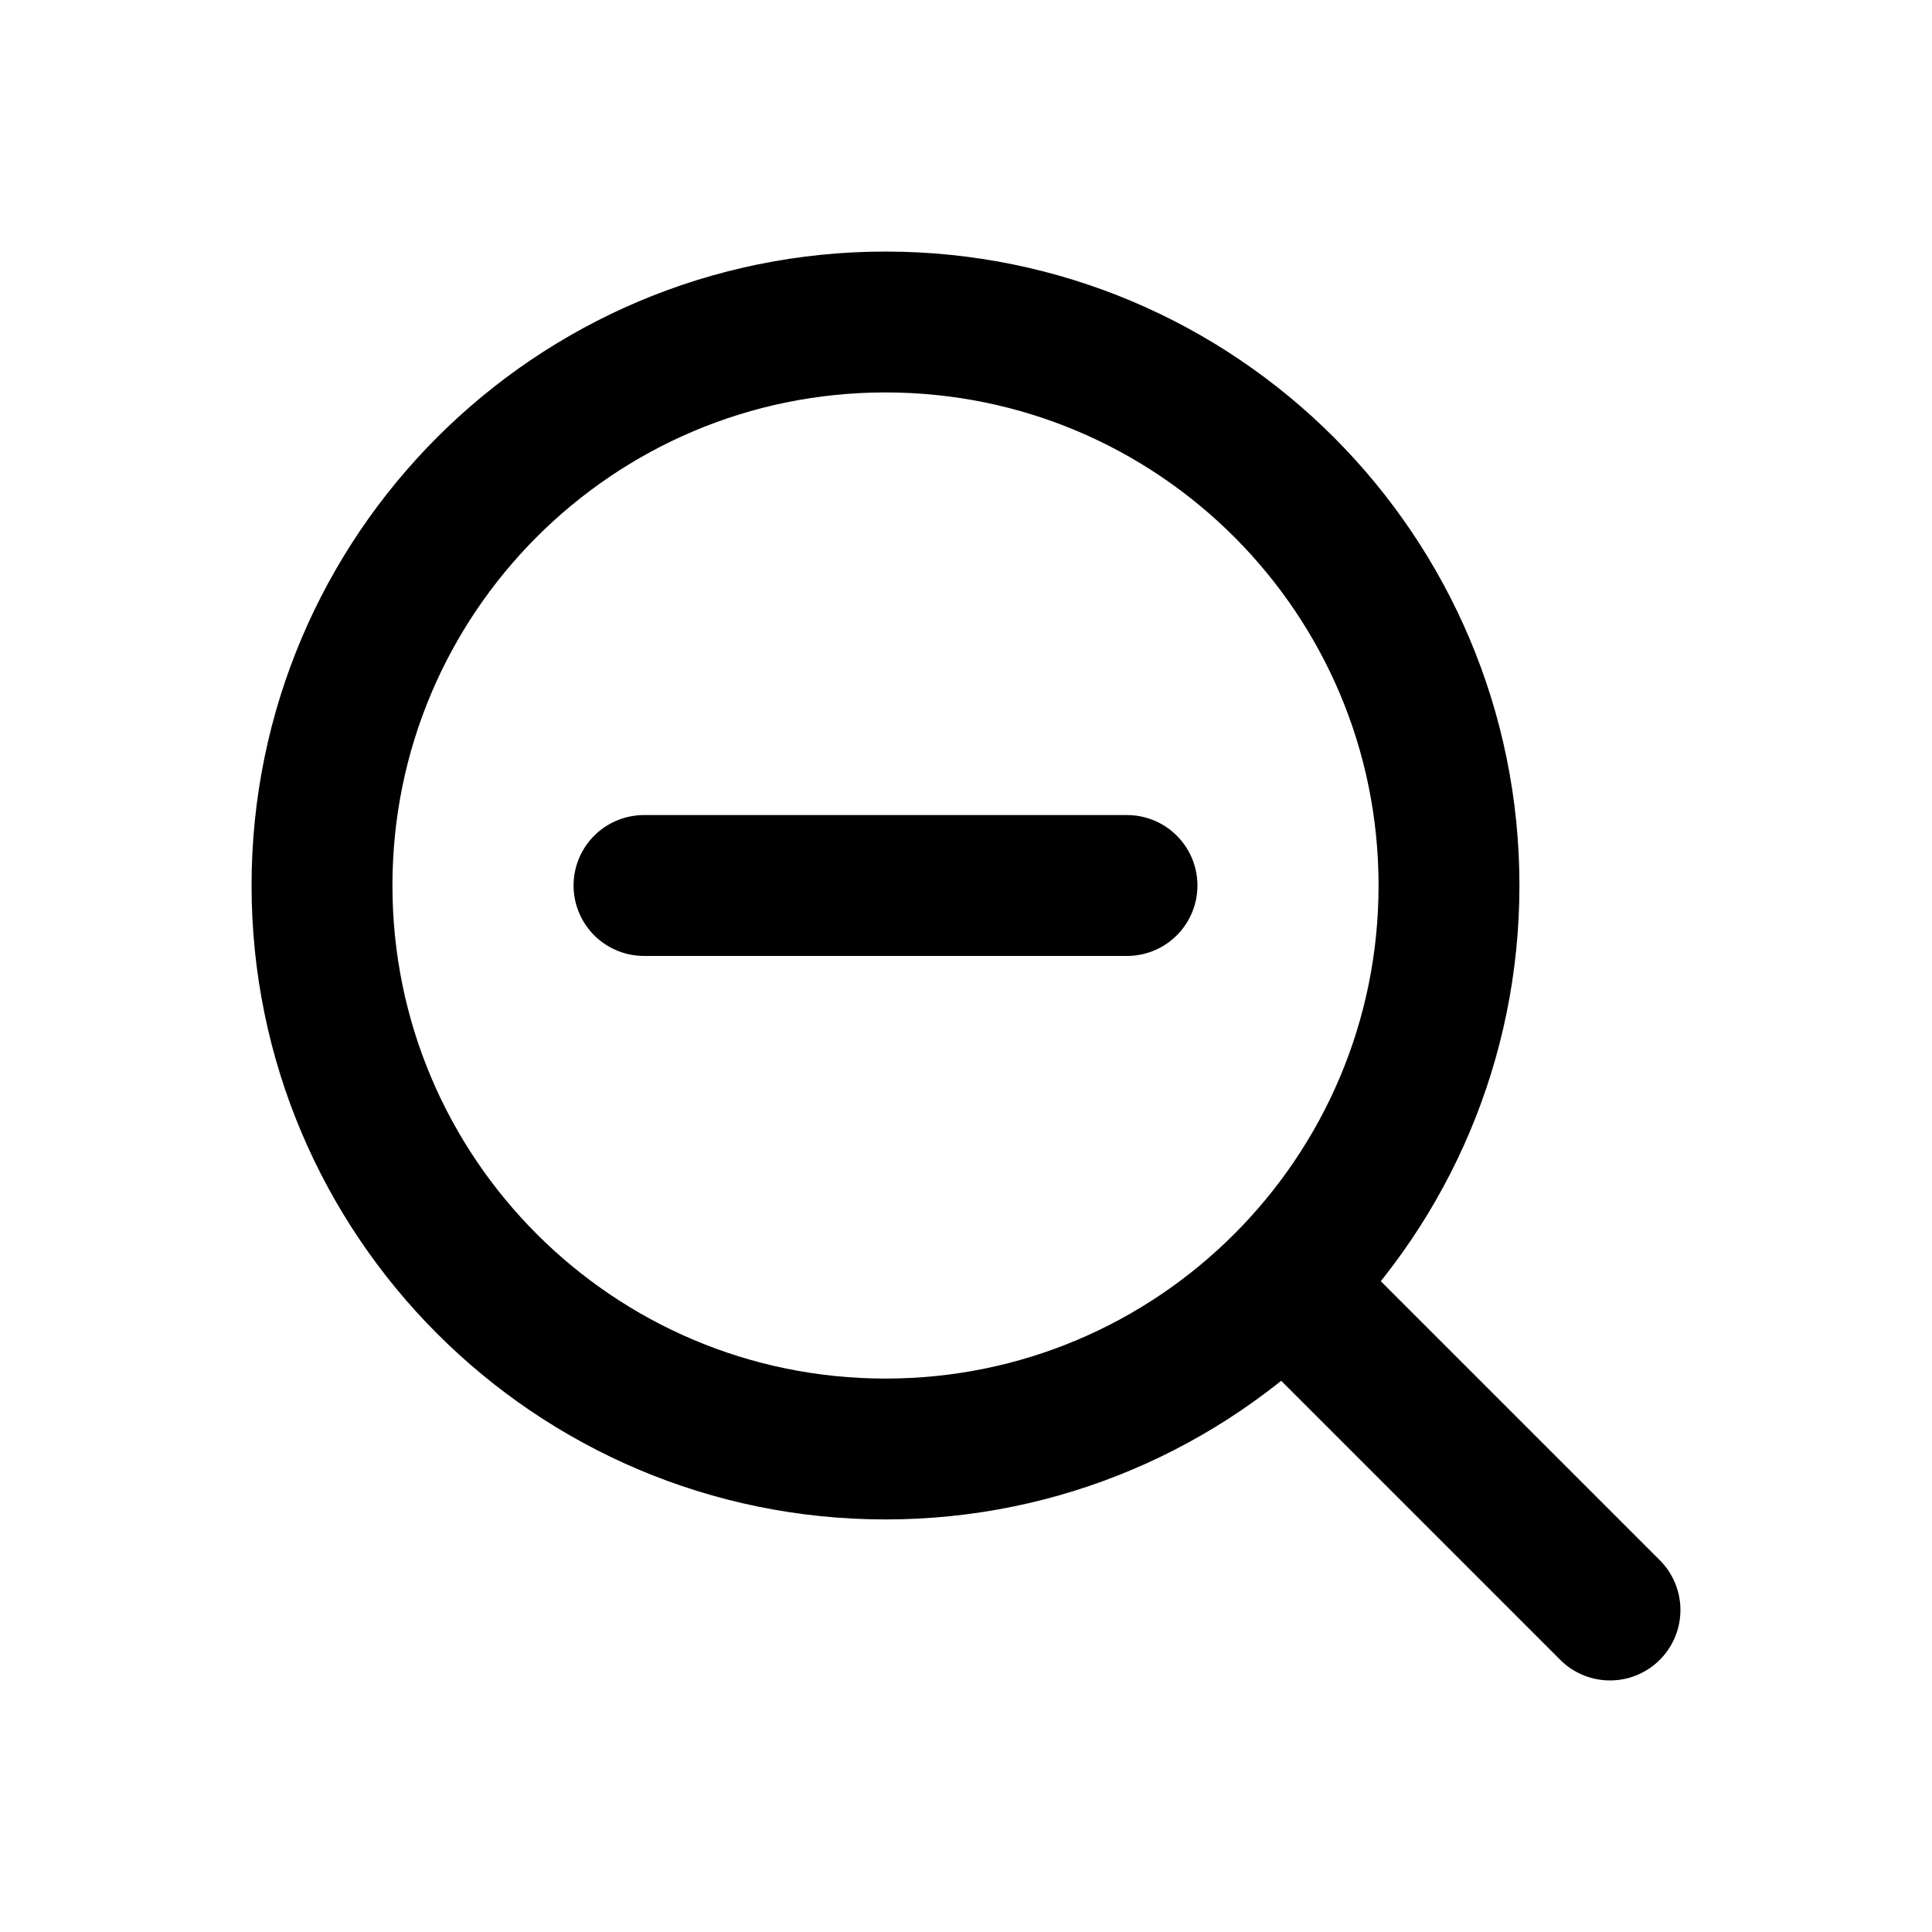
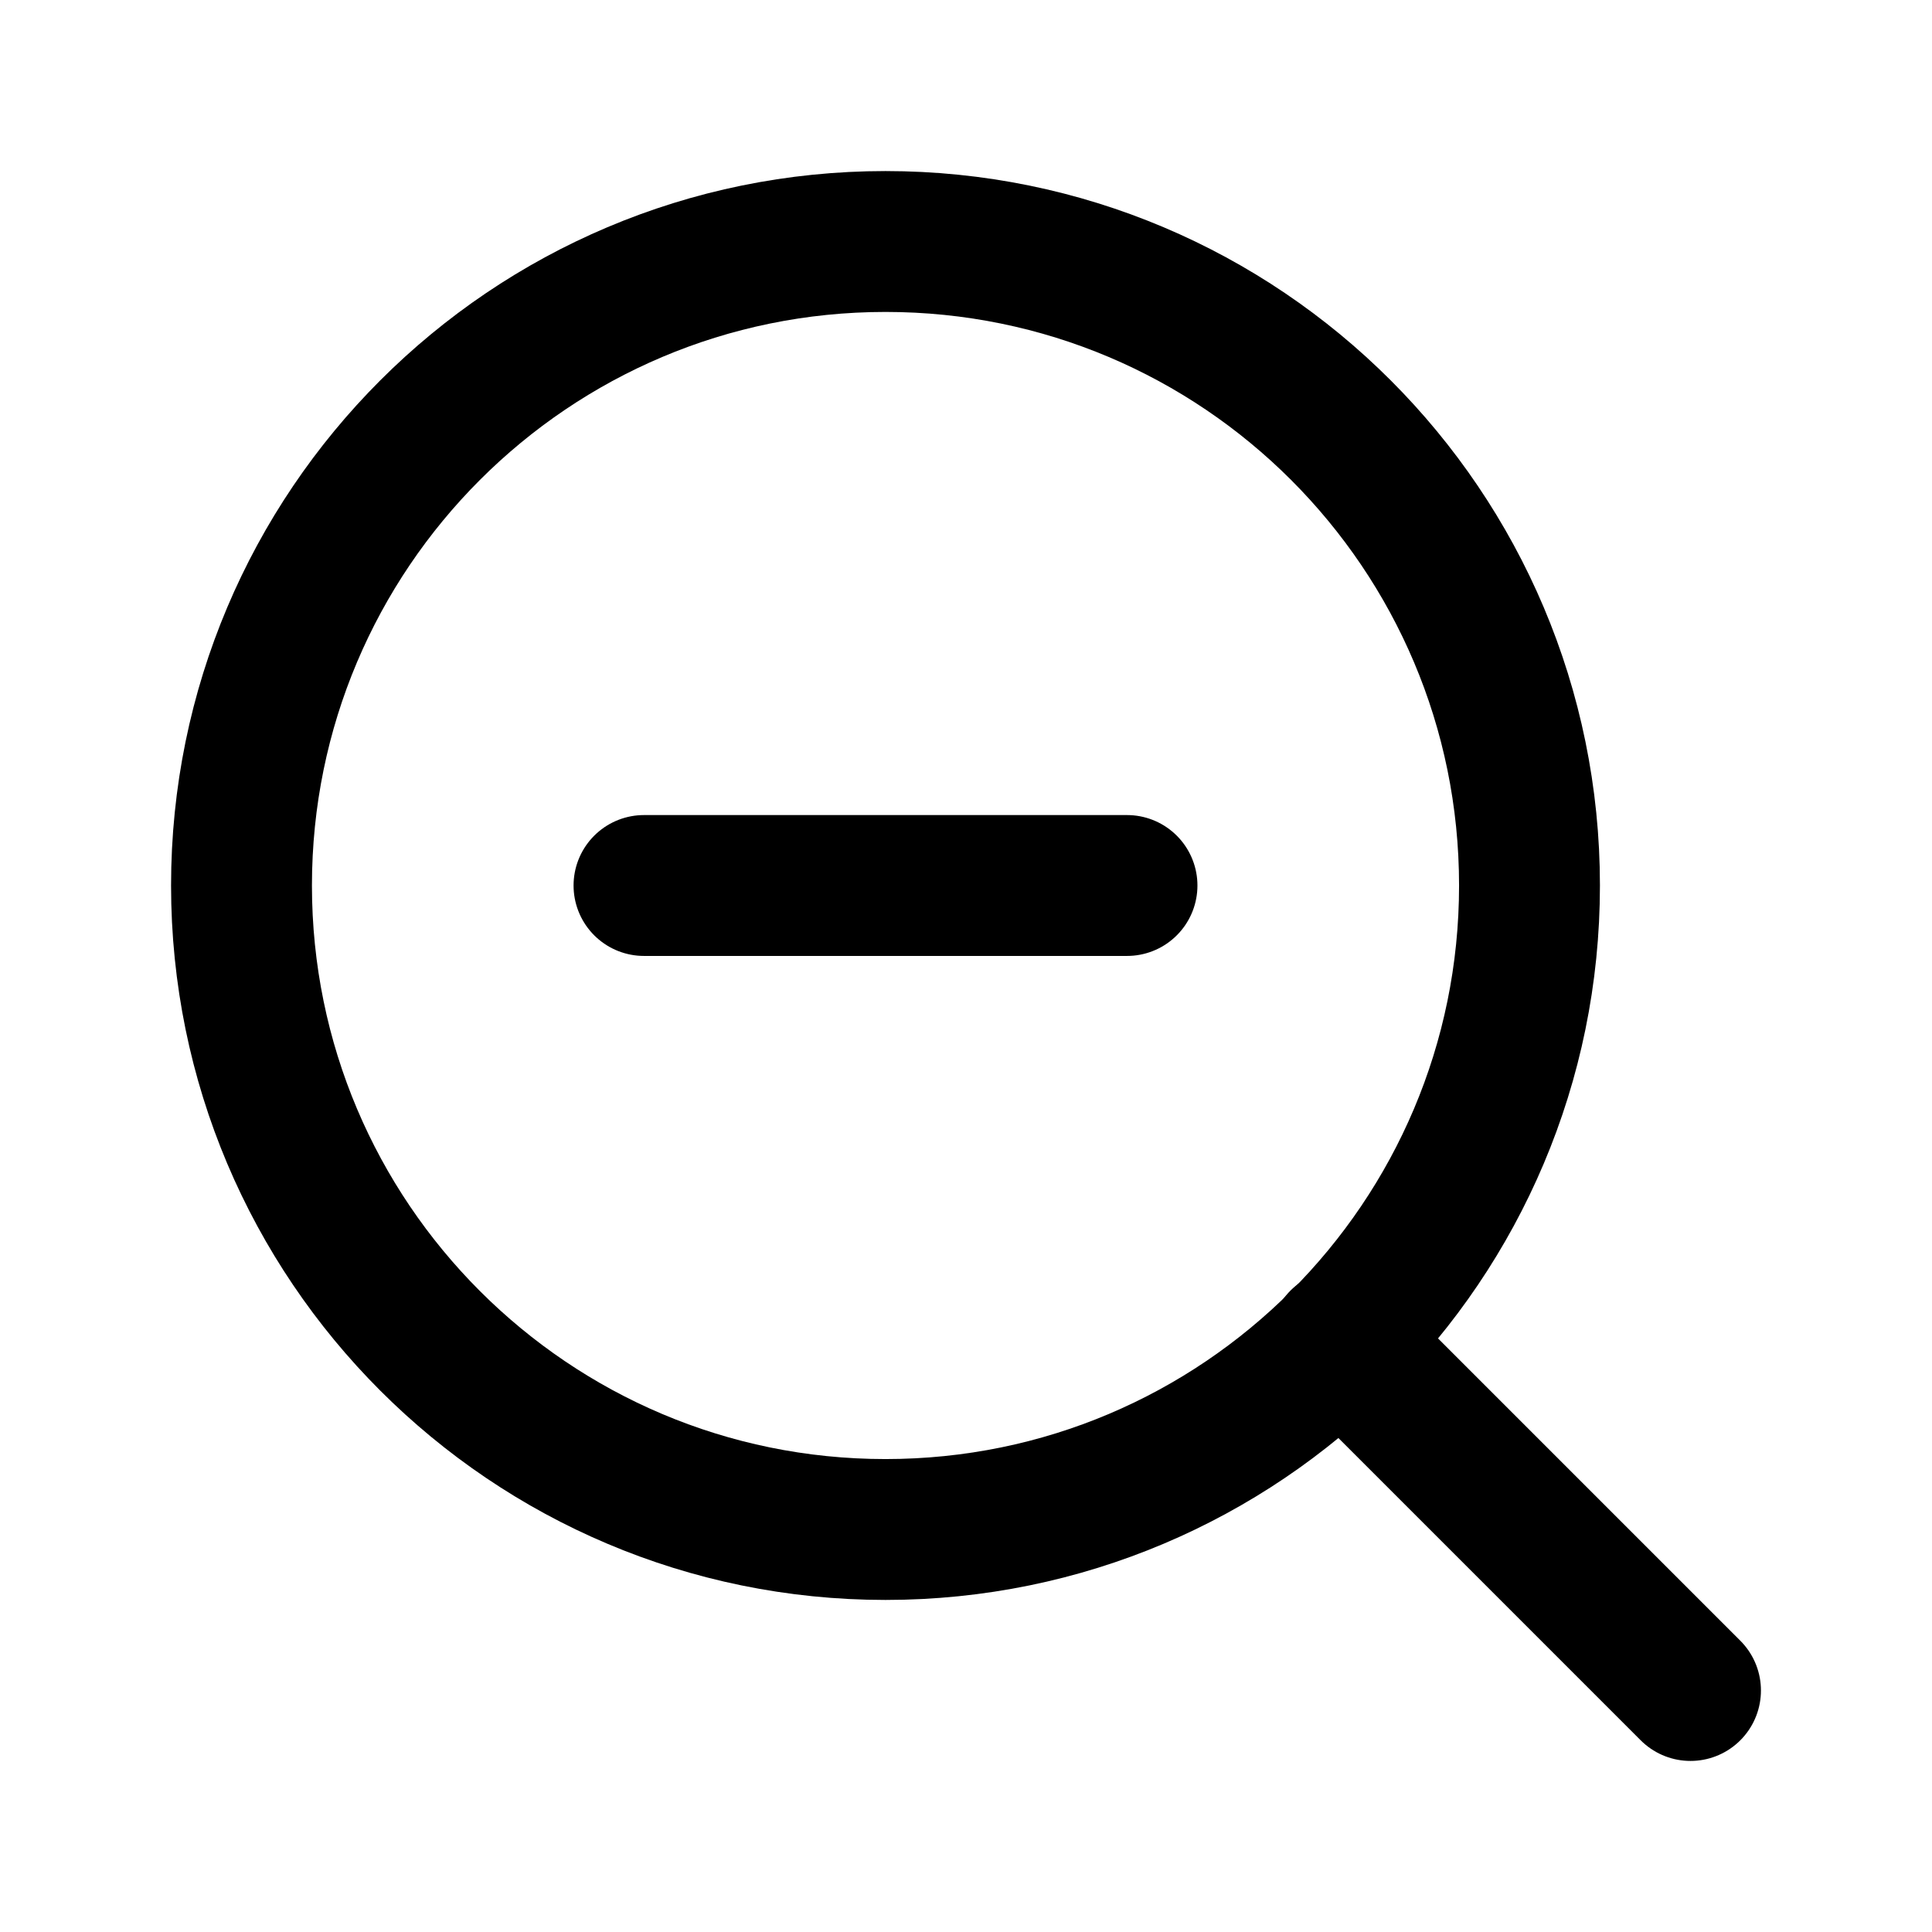
- <svg xmlns="http://www.w3.org/2000/svg" viewBox="0 0 24 24" fill="none" stroke="currentColor" stroke-width="1.75" stroke-linecap="round" stroke-linejoin="round">
-   <circle cx="11" cy="11" r="7" />
-   <path d="m20 20-4-4M8 11h6" />
+ <svg xmlns="http://www.w3.org/2000/svg" width="24" height="24" viewBox="0 0 24 24" fill="none" stroke="currentColor" stroke-width="1.75" stroke-linecap="round" stroke-linejoin="round">
+   <circle cx="11" cy="11" r="8" />
+   <line x1="21" x2="16.65" y1="21" y2="16.65" />
+   <line x1="8" x2="14" y1="11" y2="11" />
</svg>
